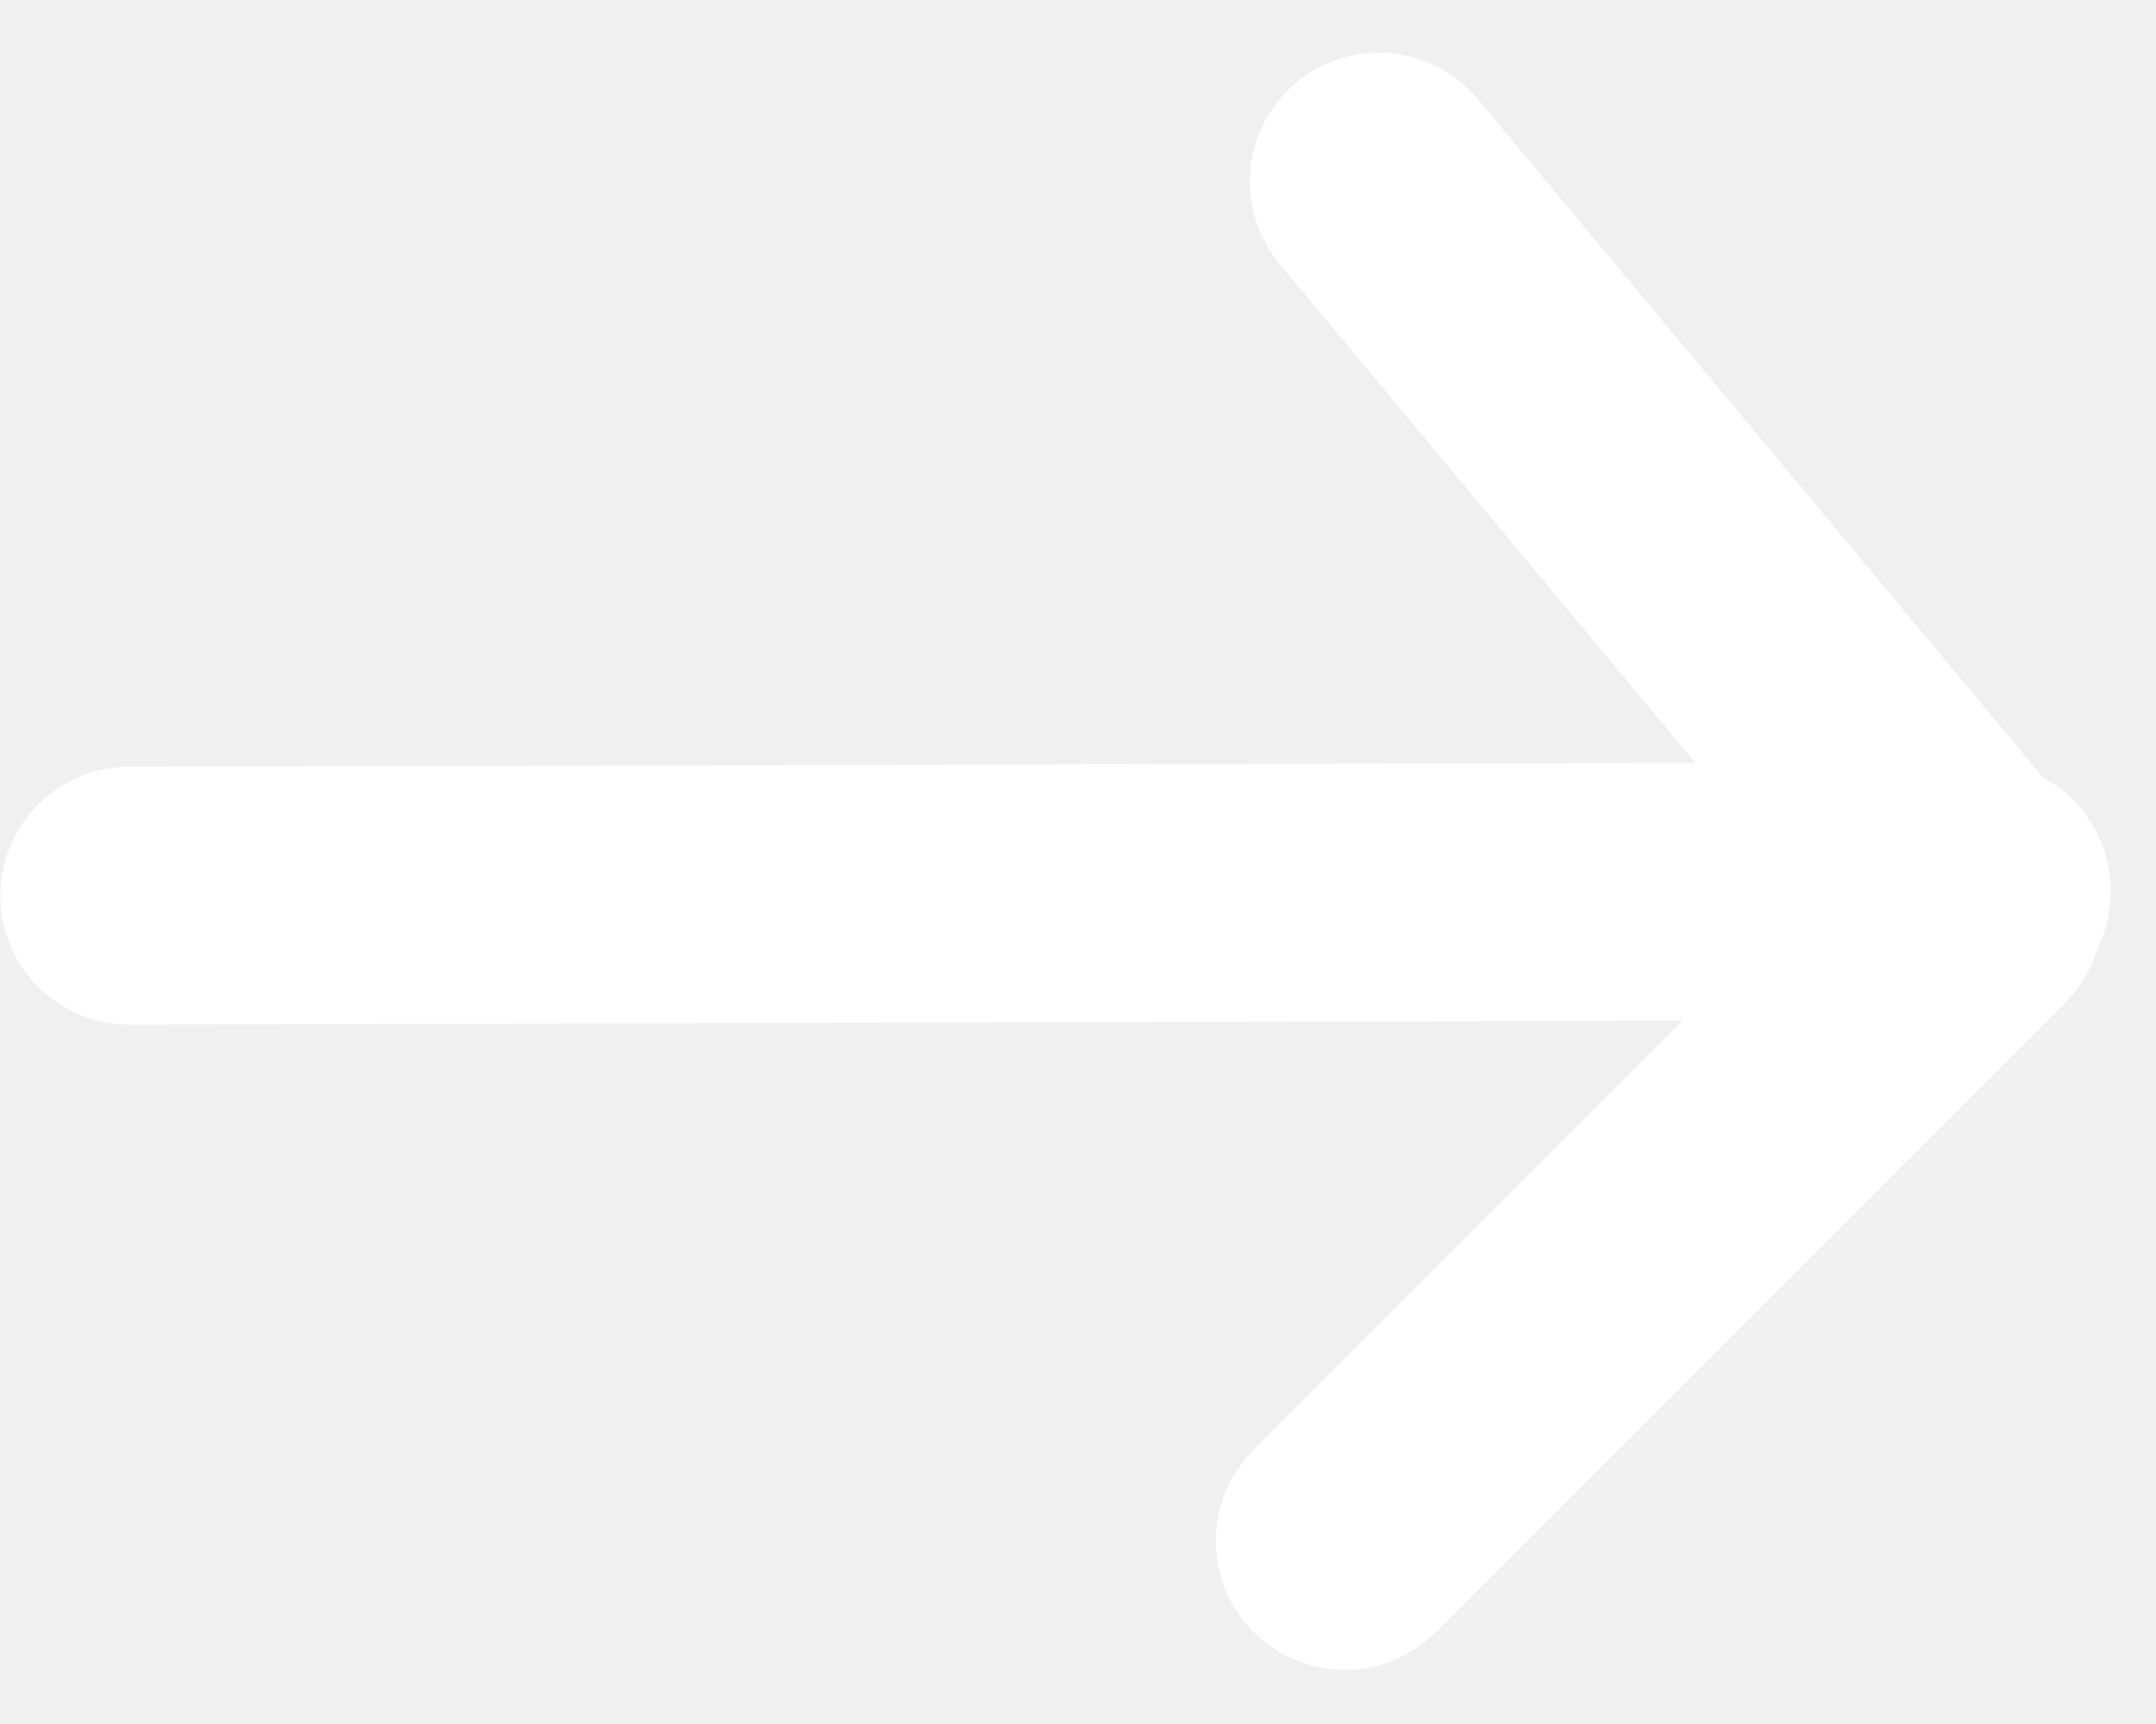
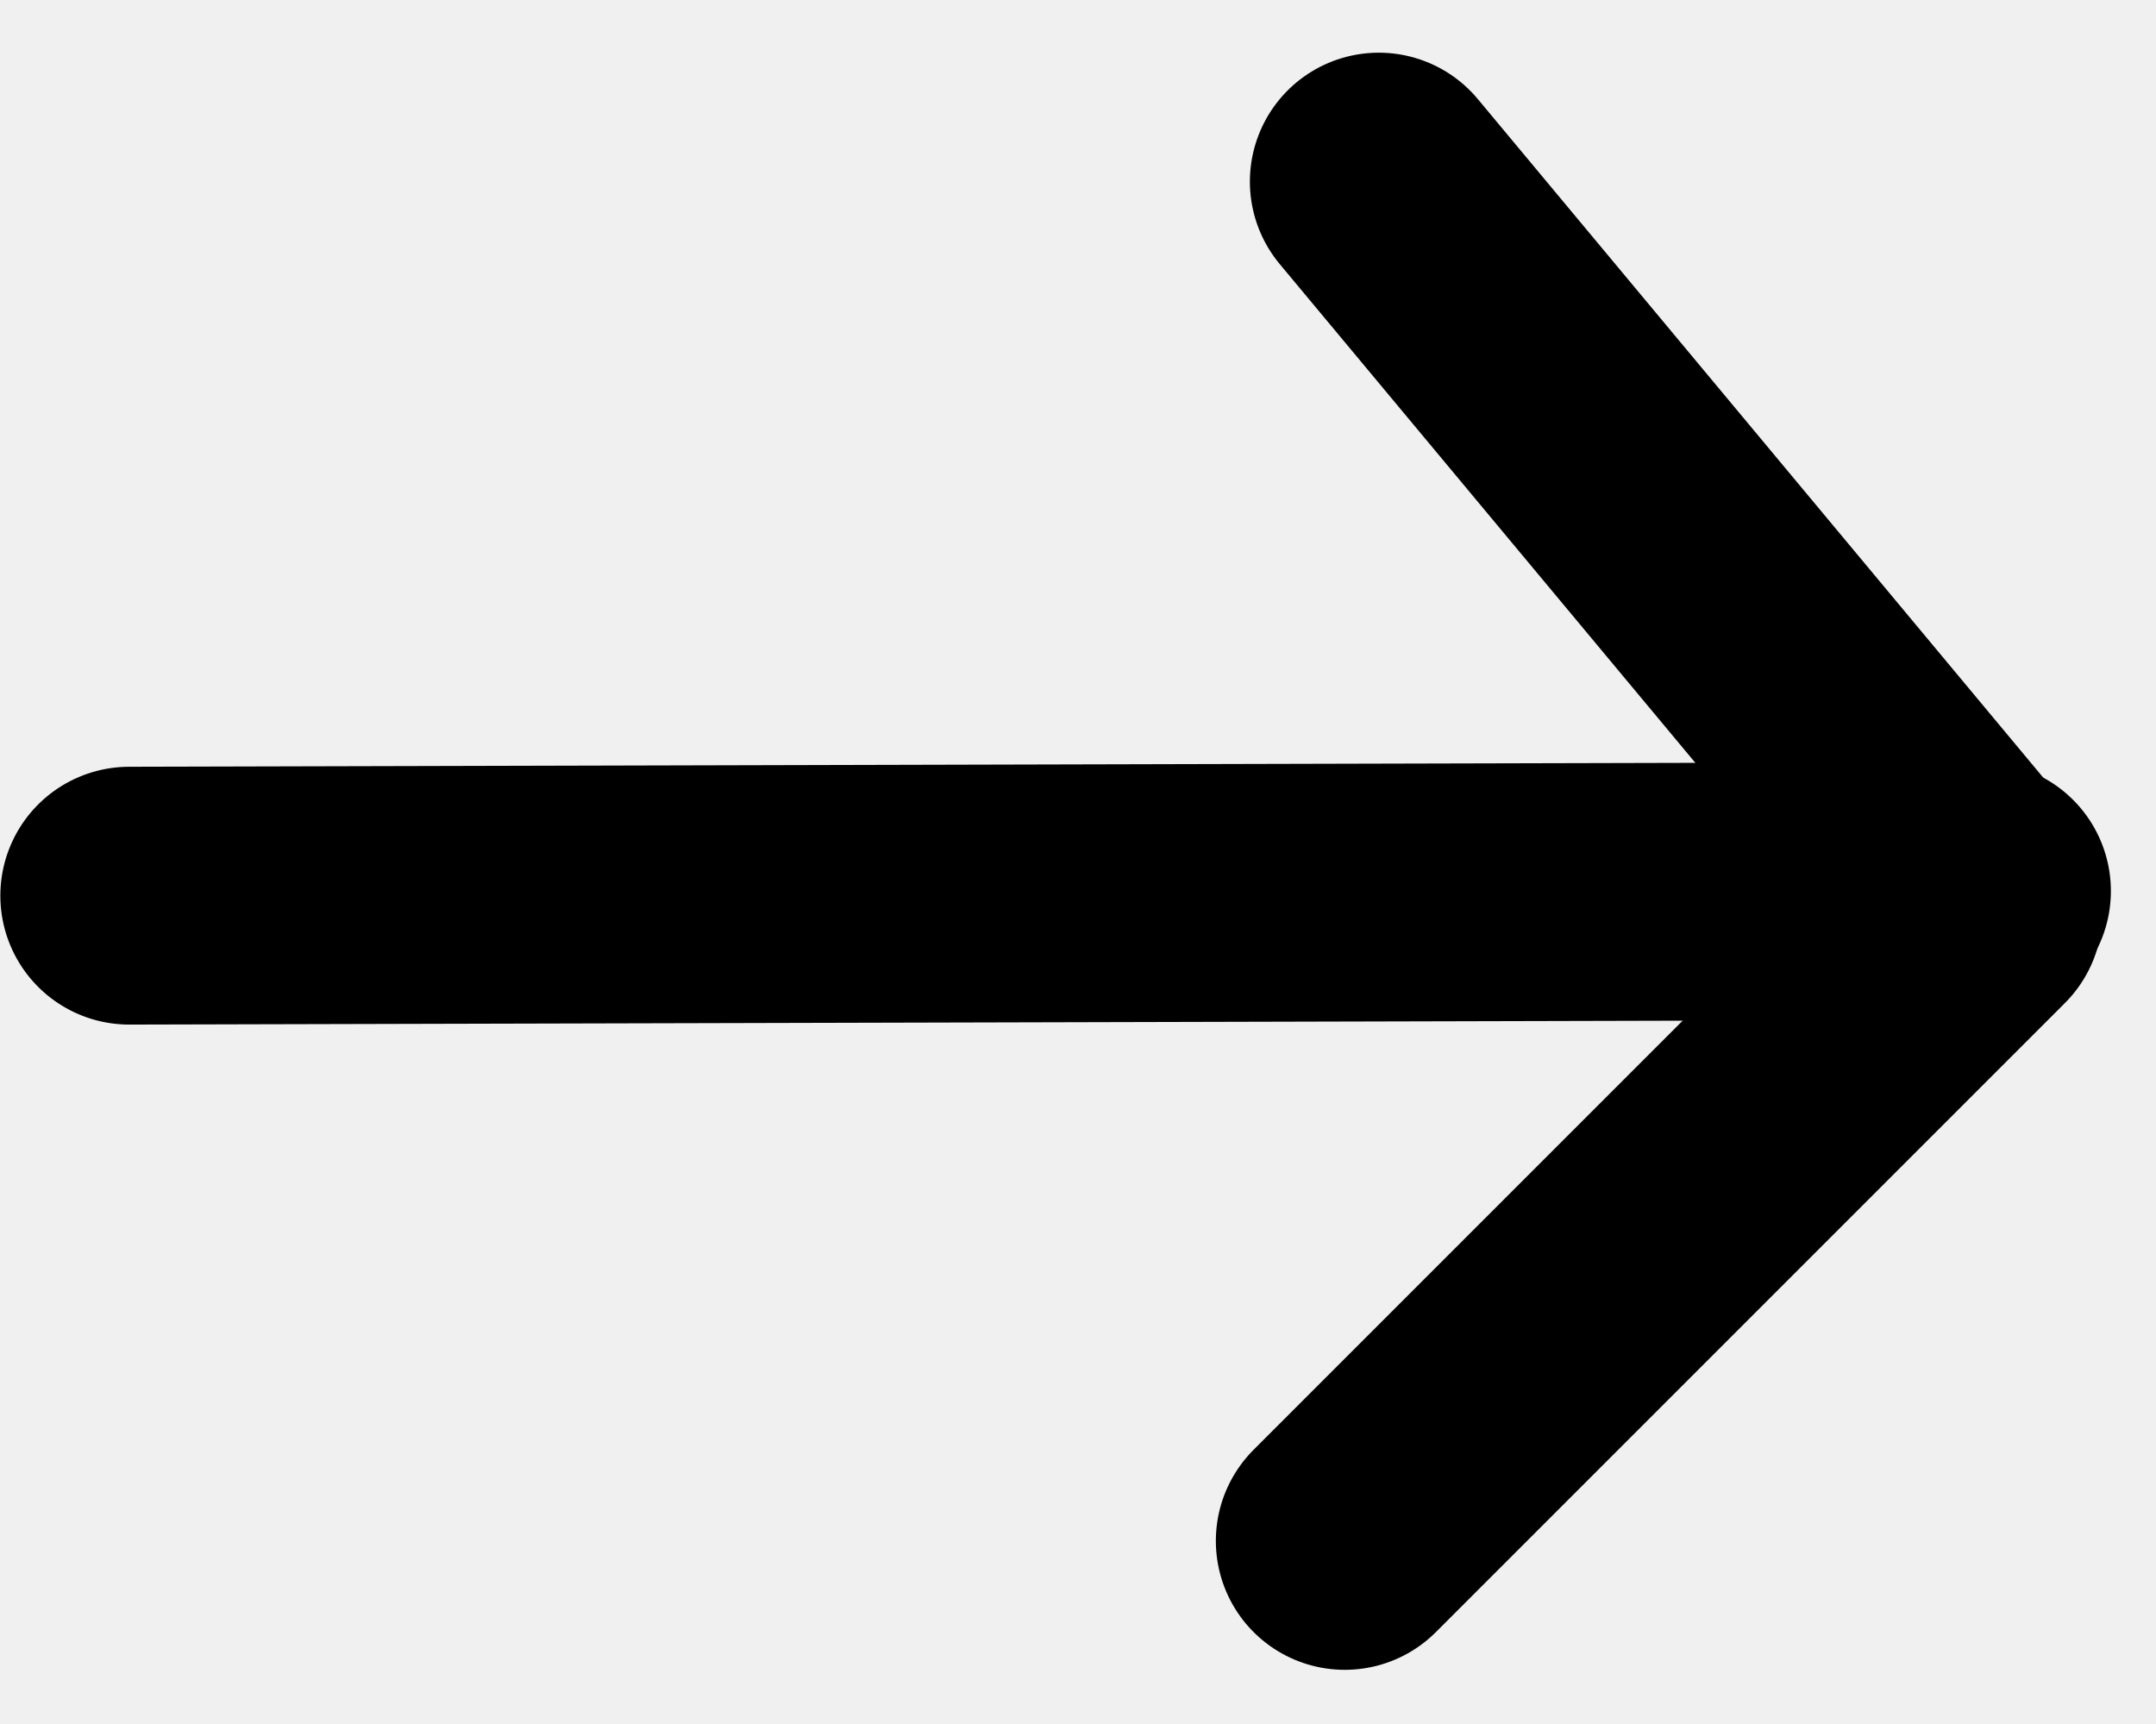
<svg xmlns="http://www.w3.org/2000/svg" width="25.088" height="20.052" viewBox="0 0 25.088 20.052">
-   <g id="arrow" transform="translate(1.504 2.113)">
-     <line id="line_10" data-name="line 10" x1="21.559" y2="0.054" transform="translate(0 8.255)" fill="none" stroke="#fff" stroke-linecap="round" stroke-width="3" />
-     <line id="line_11" data-name="line 11" x1="6.924" y1="8.309" transform="translate(14.54)" fill="none" stroke="#fff" stroke-linecap="round" stroke-width="3" />
-     <line id="line_12" data-name="line 12" x1="7.319" y2="7.319" transform="translate(14.144 8.498)" fill="none" stroke="#fff" stroke-linecap="round" stroke-width="3" />
+   <g id="_" data-name="*&gt;" transform="translate(1.504 2.113)">
+     <line id="선_10" data-name="선 10" x1="21.559" y2="0.054" transform="translate(0 8.255)" fill="none" stroke="#000" stroke-linecap="round" stroke-width="3" />
+     <line id="선_11" data-name="선 11" x1="6.924" y1="8.309" transform="translate(14.54)" fill="none" stroke="#000" stroke-linecap="round" stroke-width="3" />
+     <line id="선_12" data-name="선 12" x1="7.319" y2="7.319" transform="translate(14.144 8.498)" fill="none" stroke="#000" stroke-linecap="round" stroke-width="3" />
  </g>
</svg>
